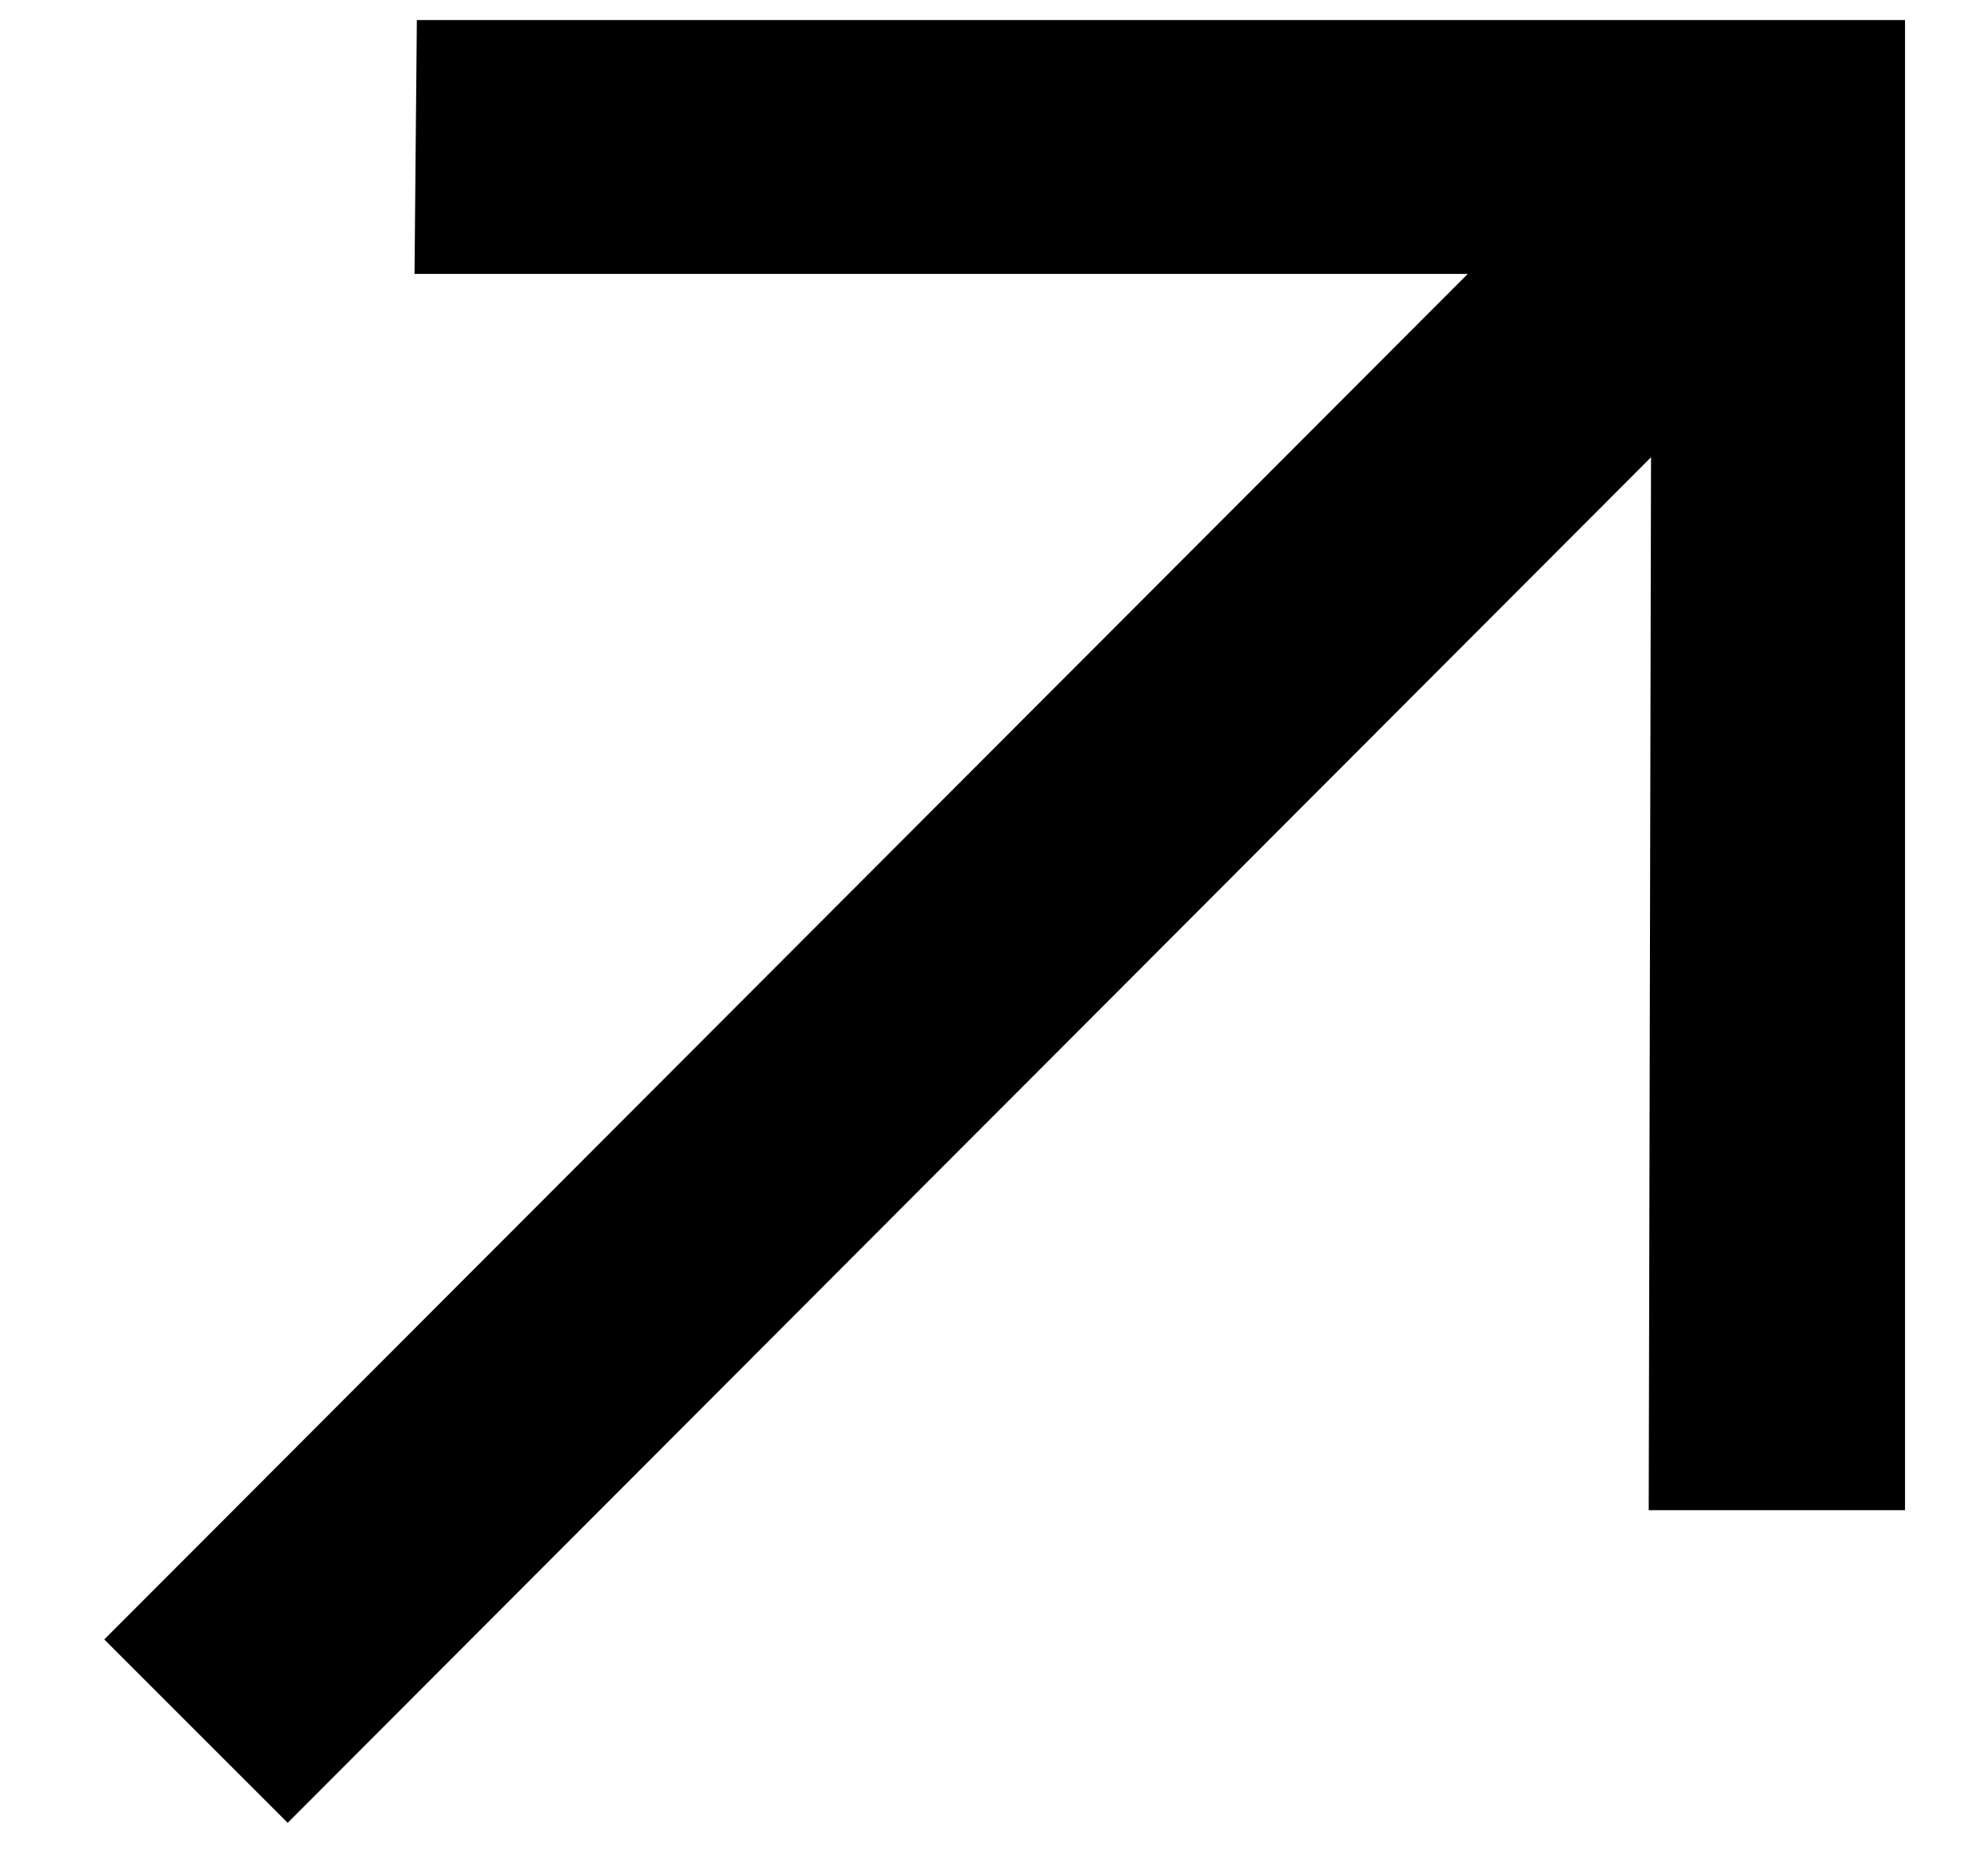
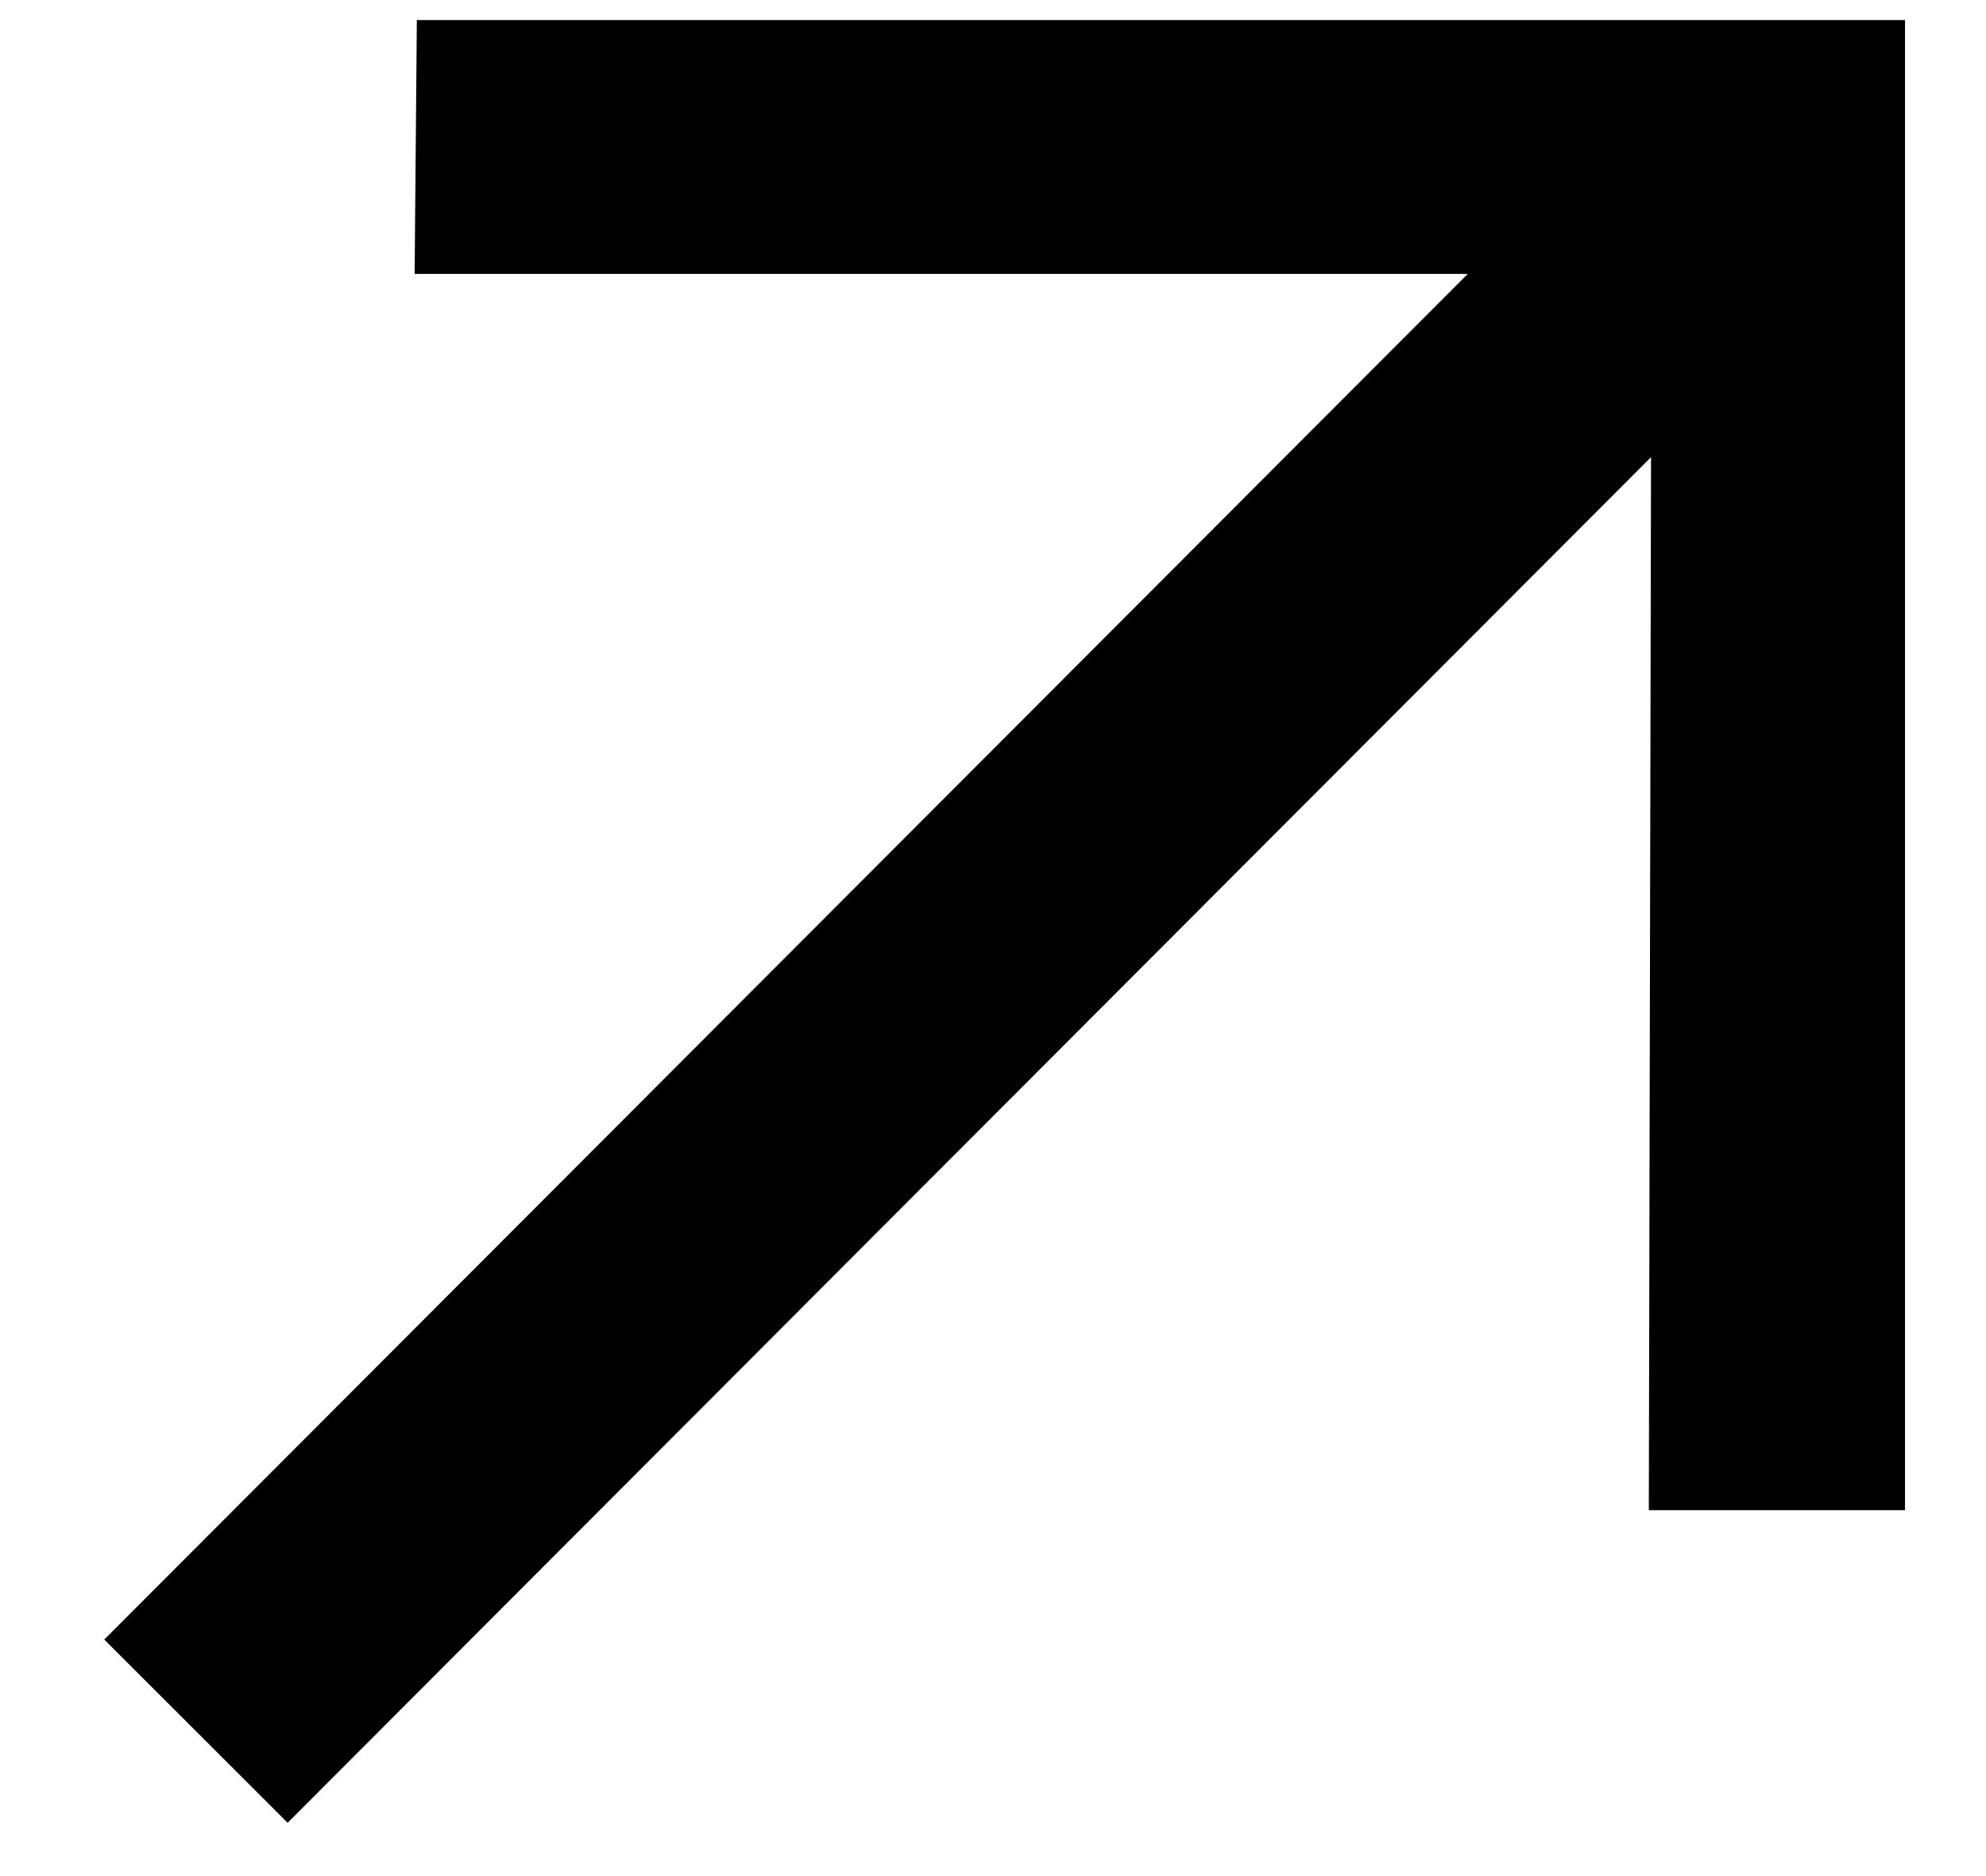
<svg xmlns="http://www.w3.org/2000/svg" width="18" height="17" fill="none">
-   <path d="M2.607 16.524.945 14.862 13.303 2.483H3.757L3.778.182h13.488V13.69h-2.323l.021-9.545-12.357 12.38z" fill="#000" />
+   <path d="m2.607 16.524 12.357-12.38-.02 9.546h2.322V.182H3.778l-.02 2.301h9.545L.945 14.863l1.662 1.661z" fill="#000" />
</svg>
